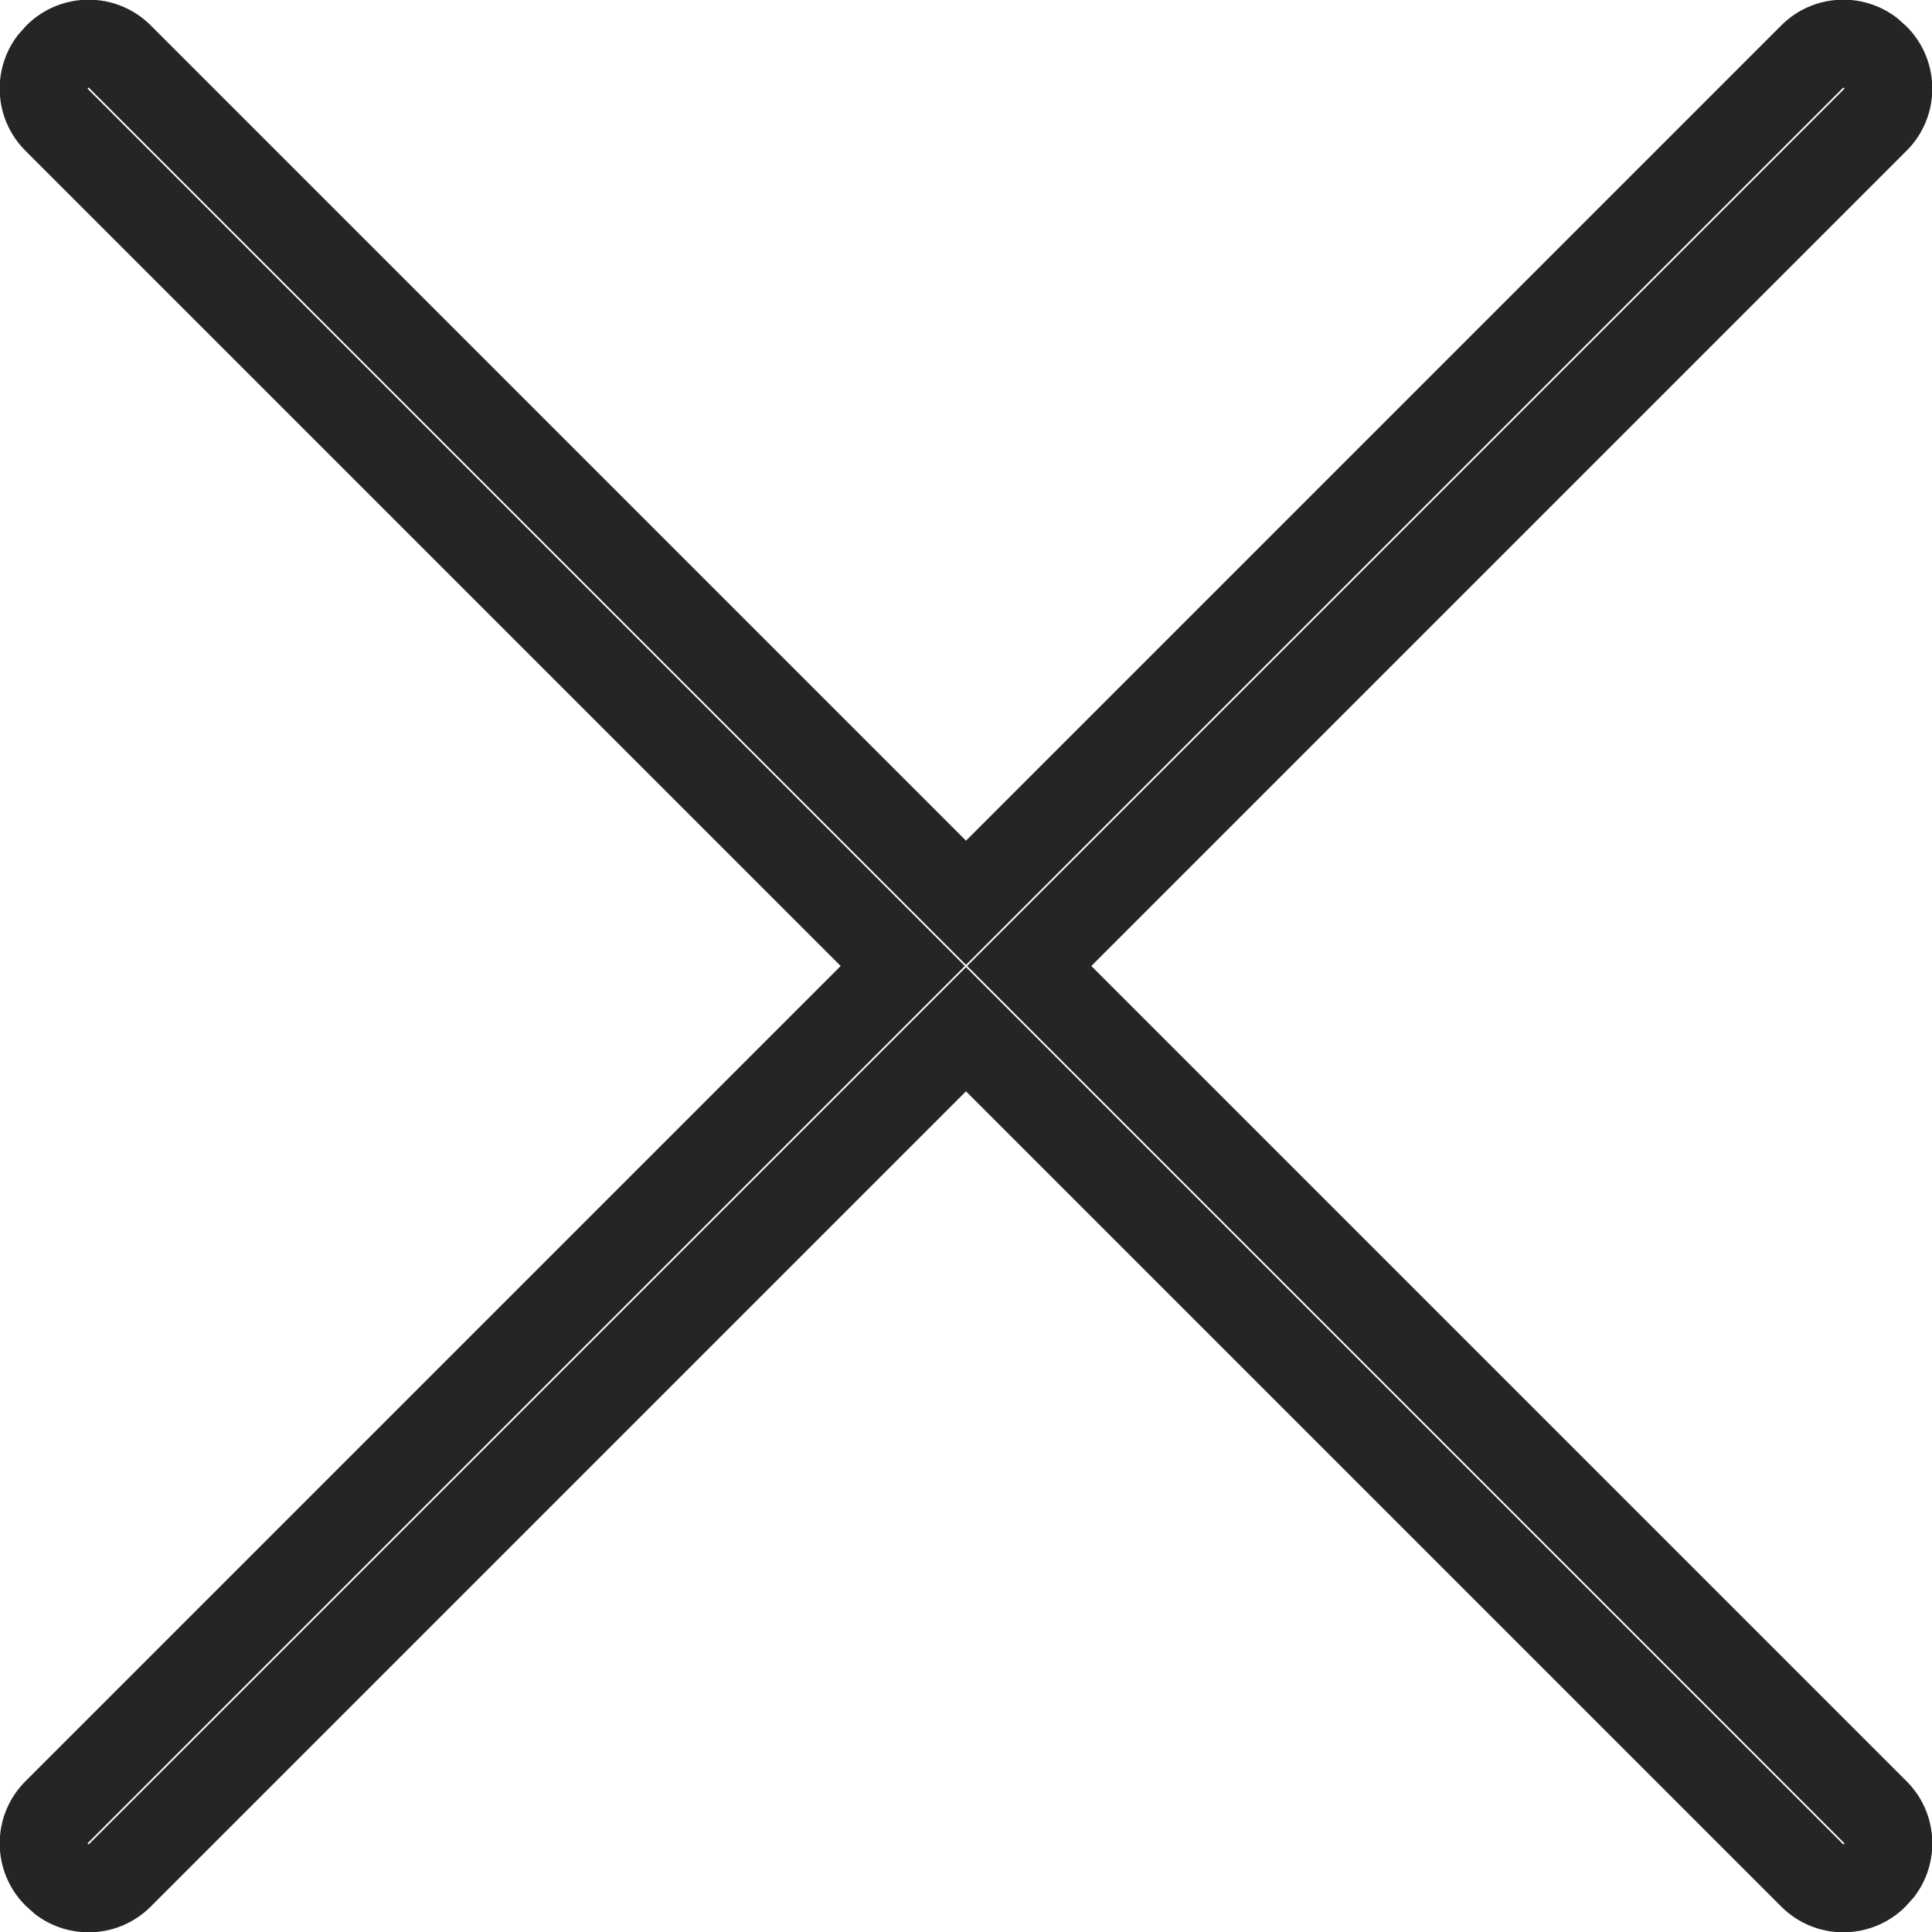
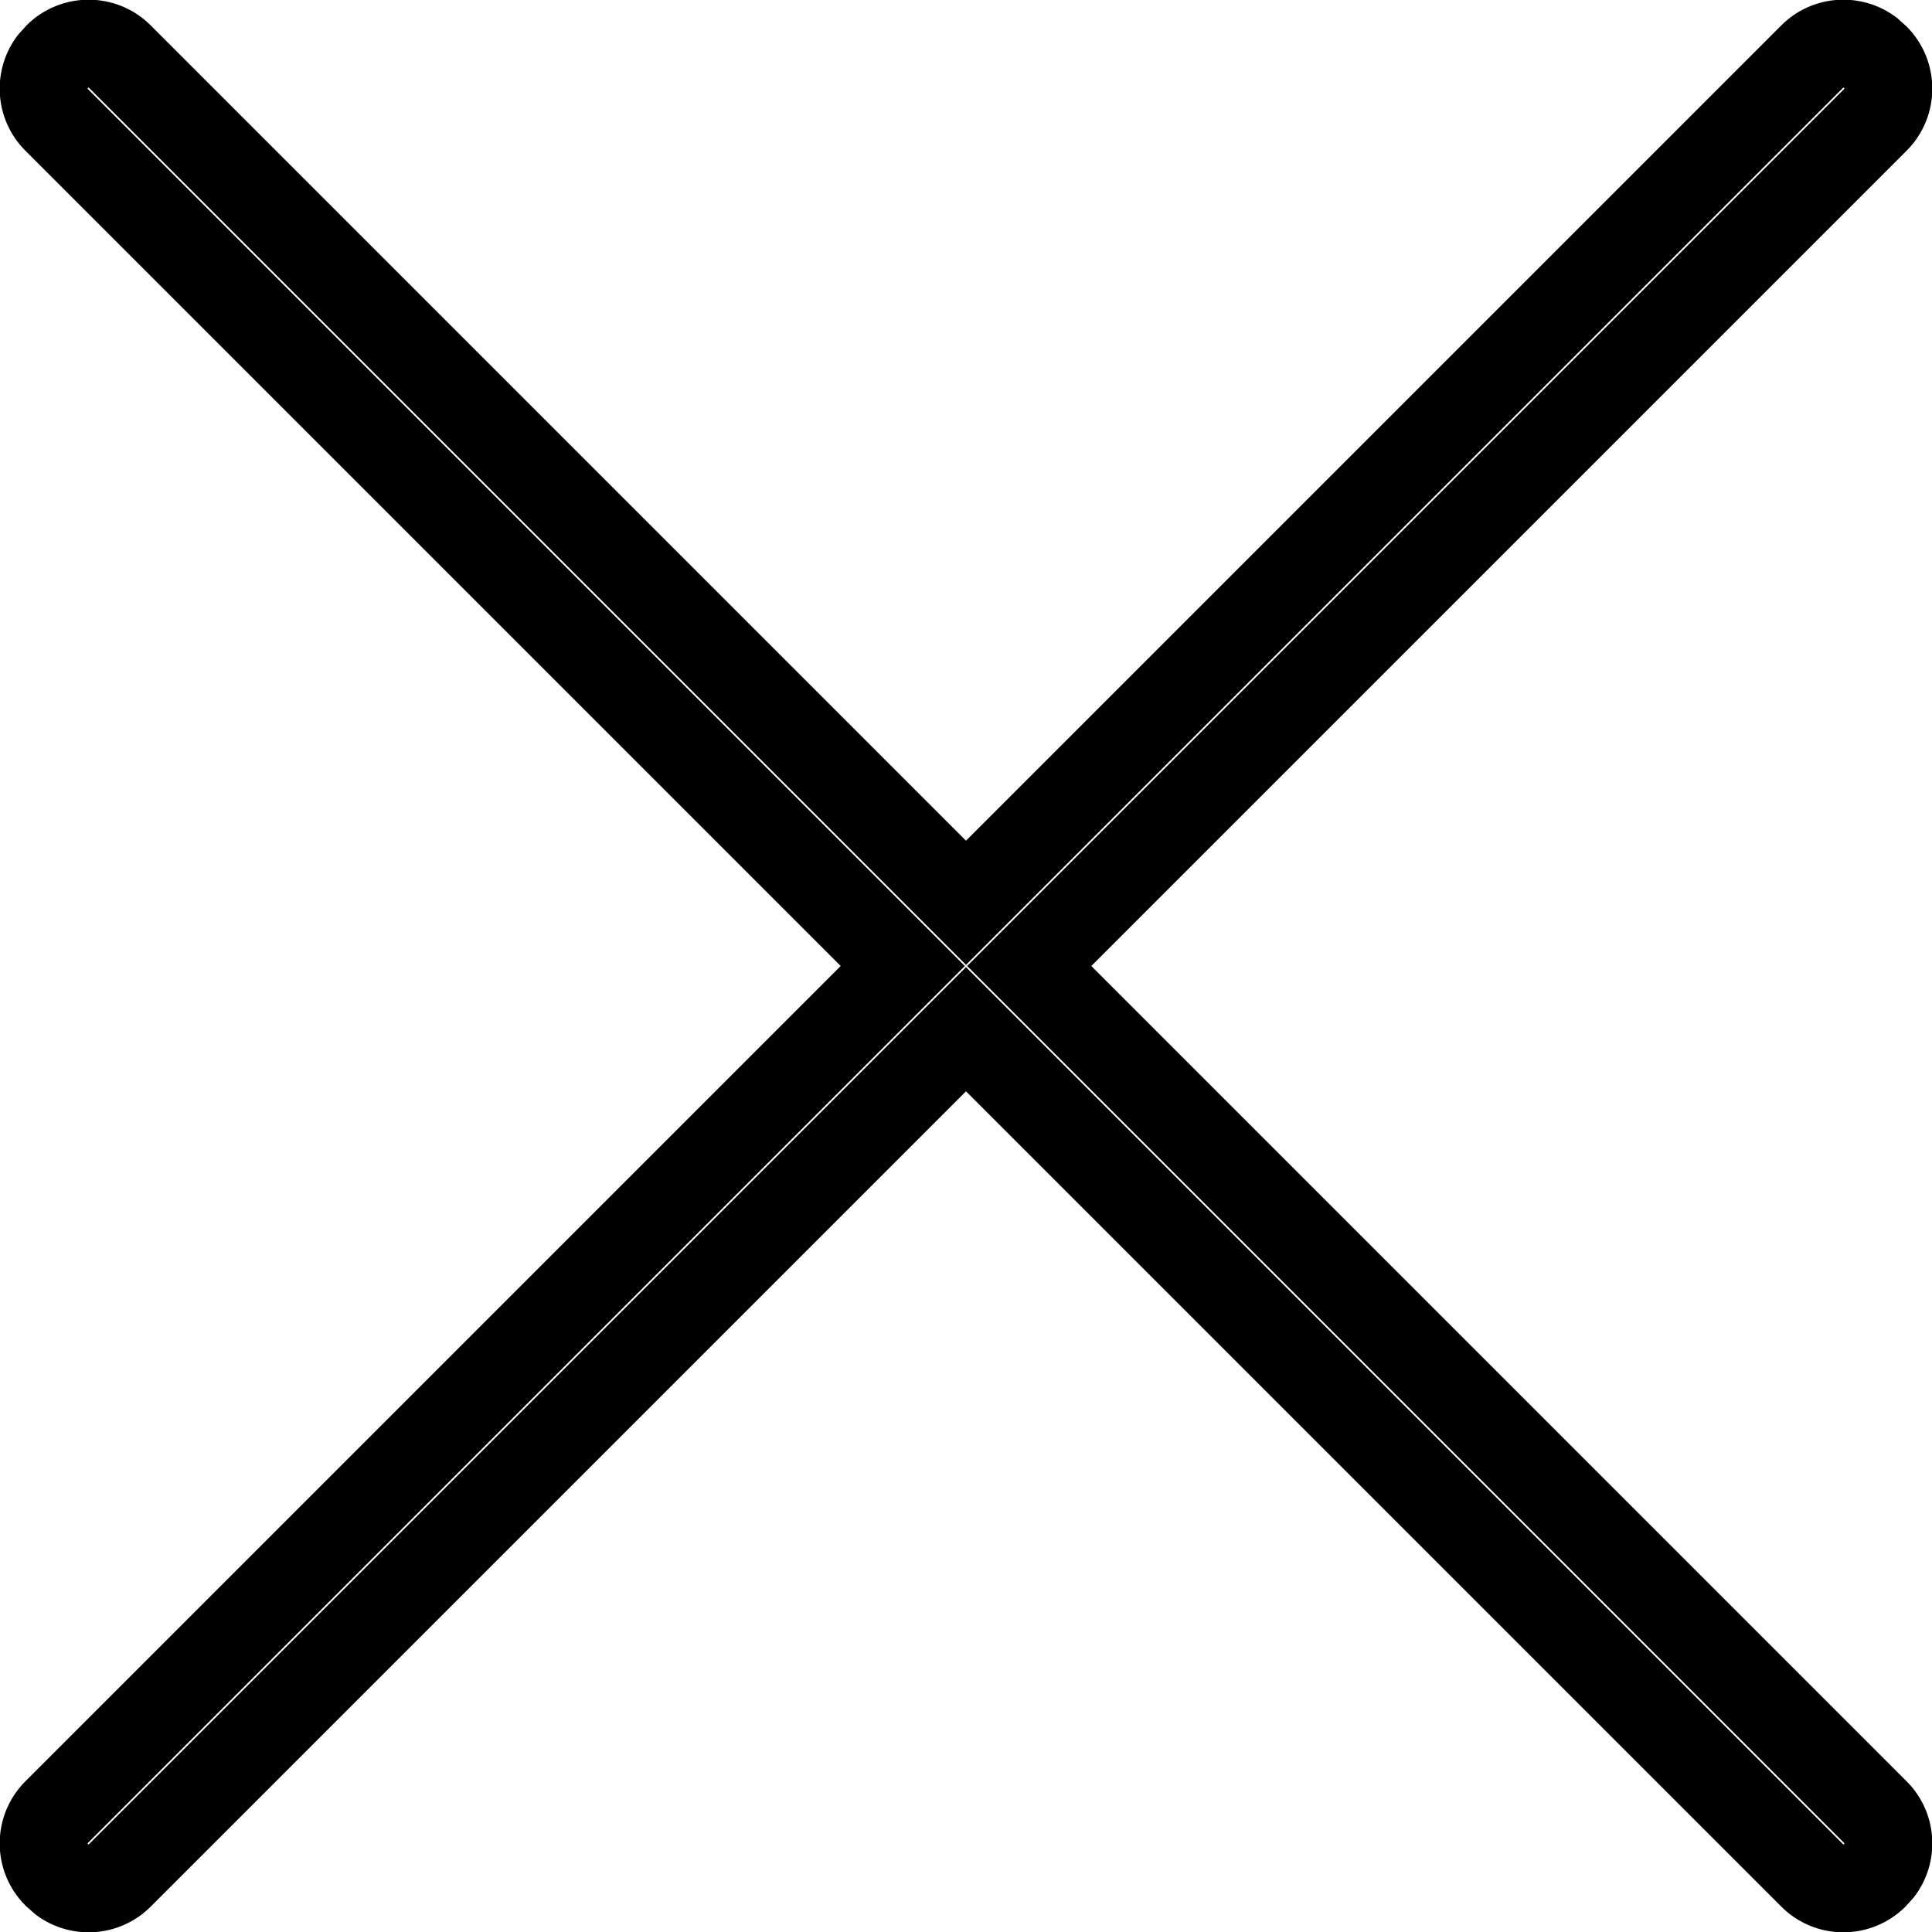
- <svg xmlns="http://www.w3.org/2000/svg" width="800px" height="800px" viewBox="0 0 22 22" version="1.1">
+ <svg xmlns="http://www.w3.org/2000/svg" width="24" height="24" viewBox="0 0 22 22" version="1.1">
  <g id="icons" stroke="none" stroke-width="1" fill="none" fill-rule="evenodd">
-     <g id="ui-gambling-website-lined-icnos-casinoshunter" transform="translate(-869, -159)" fill="#252528" fill-rule="nonzero">
+     <g id="ui-gambling-website-lined-icnos-casinoshunter" transform="translate(-869, -159)" fill="currentColor" fill-rule="nonzero">
      <g id="square-filled" transform="translate(50, 120)">
        <path d="M820.716,39.289 L830,48.573 L839.284,39.289 C839.644,38.929 840.211,38.901 840.604,39.206 L840.711,39.302 C841.101,39.693 841.101,40.326 840.711,40.716 L831.427,50 L840.711,59.284 C841.071,59.644 841.099,60.211 840.794,60.604 L840.698,60.711 C840.307,61.101 839.674,61.101 839.284,60.711 L830,51.427 L820.716,60.711 C820.356,61.071 819.789,61.099 819.396,60.794 L819.289,60.698 C818.899,60.307 818.899,59.674 819.289,59.284 L828.573,50 L819.289,40.716 C818.929,40.356 818.901,39.789 819.206,39.396 L819.302,39.289 C819.693,38.899 820.326,38.899 820.716,39.289 Z M819.996,40.009 L829.987,50 L819.996,59.991 L820.009,60.004 L830,50.013 L839.991,60.004 L840.004,59.991 L830.013,50 L840.004,40.009 L839.991,39.996 L830,49.987 L820.009,39.996 L819.996,40.009 Z" id="cancel">

</path>
      </g>
    </g>
  </g>
</svg>
